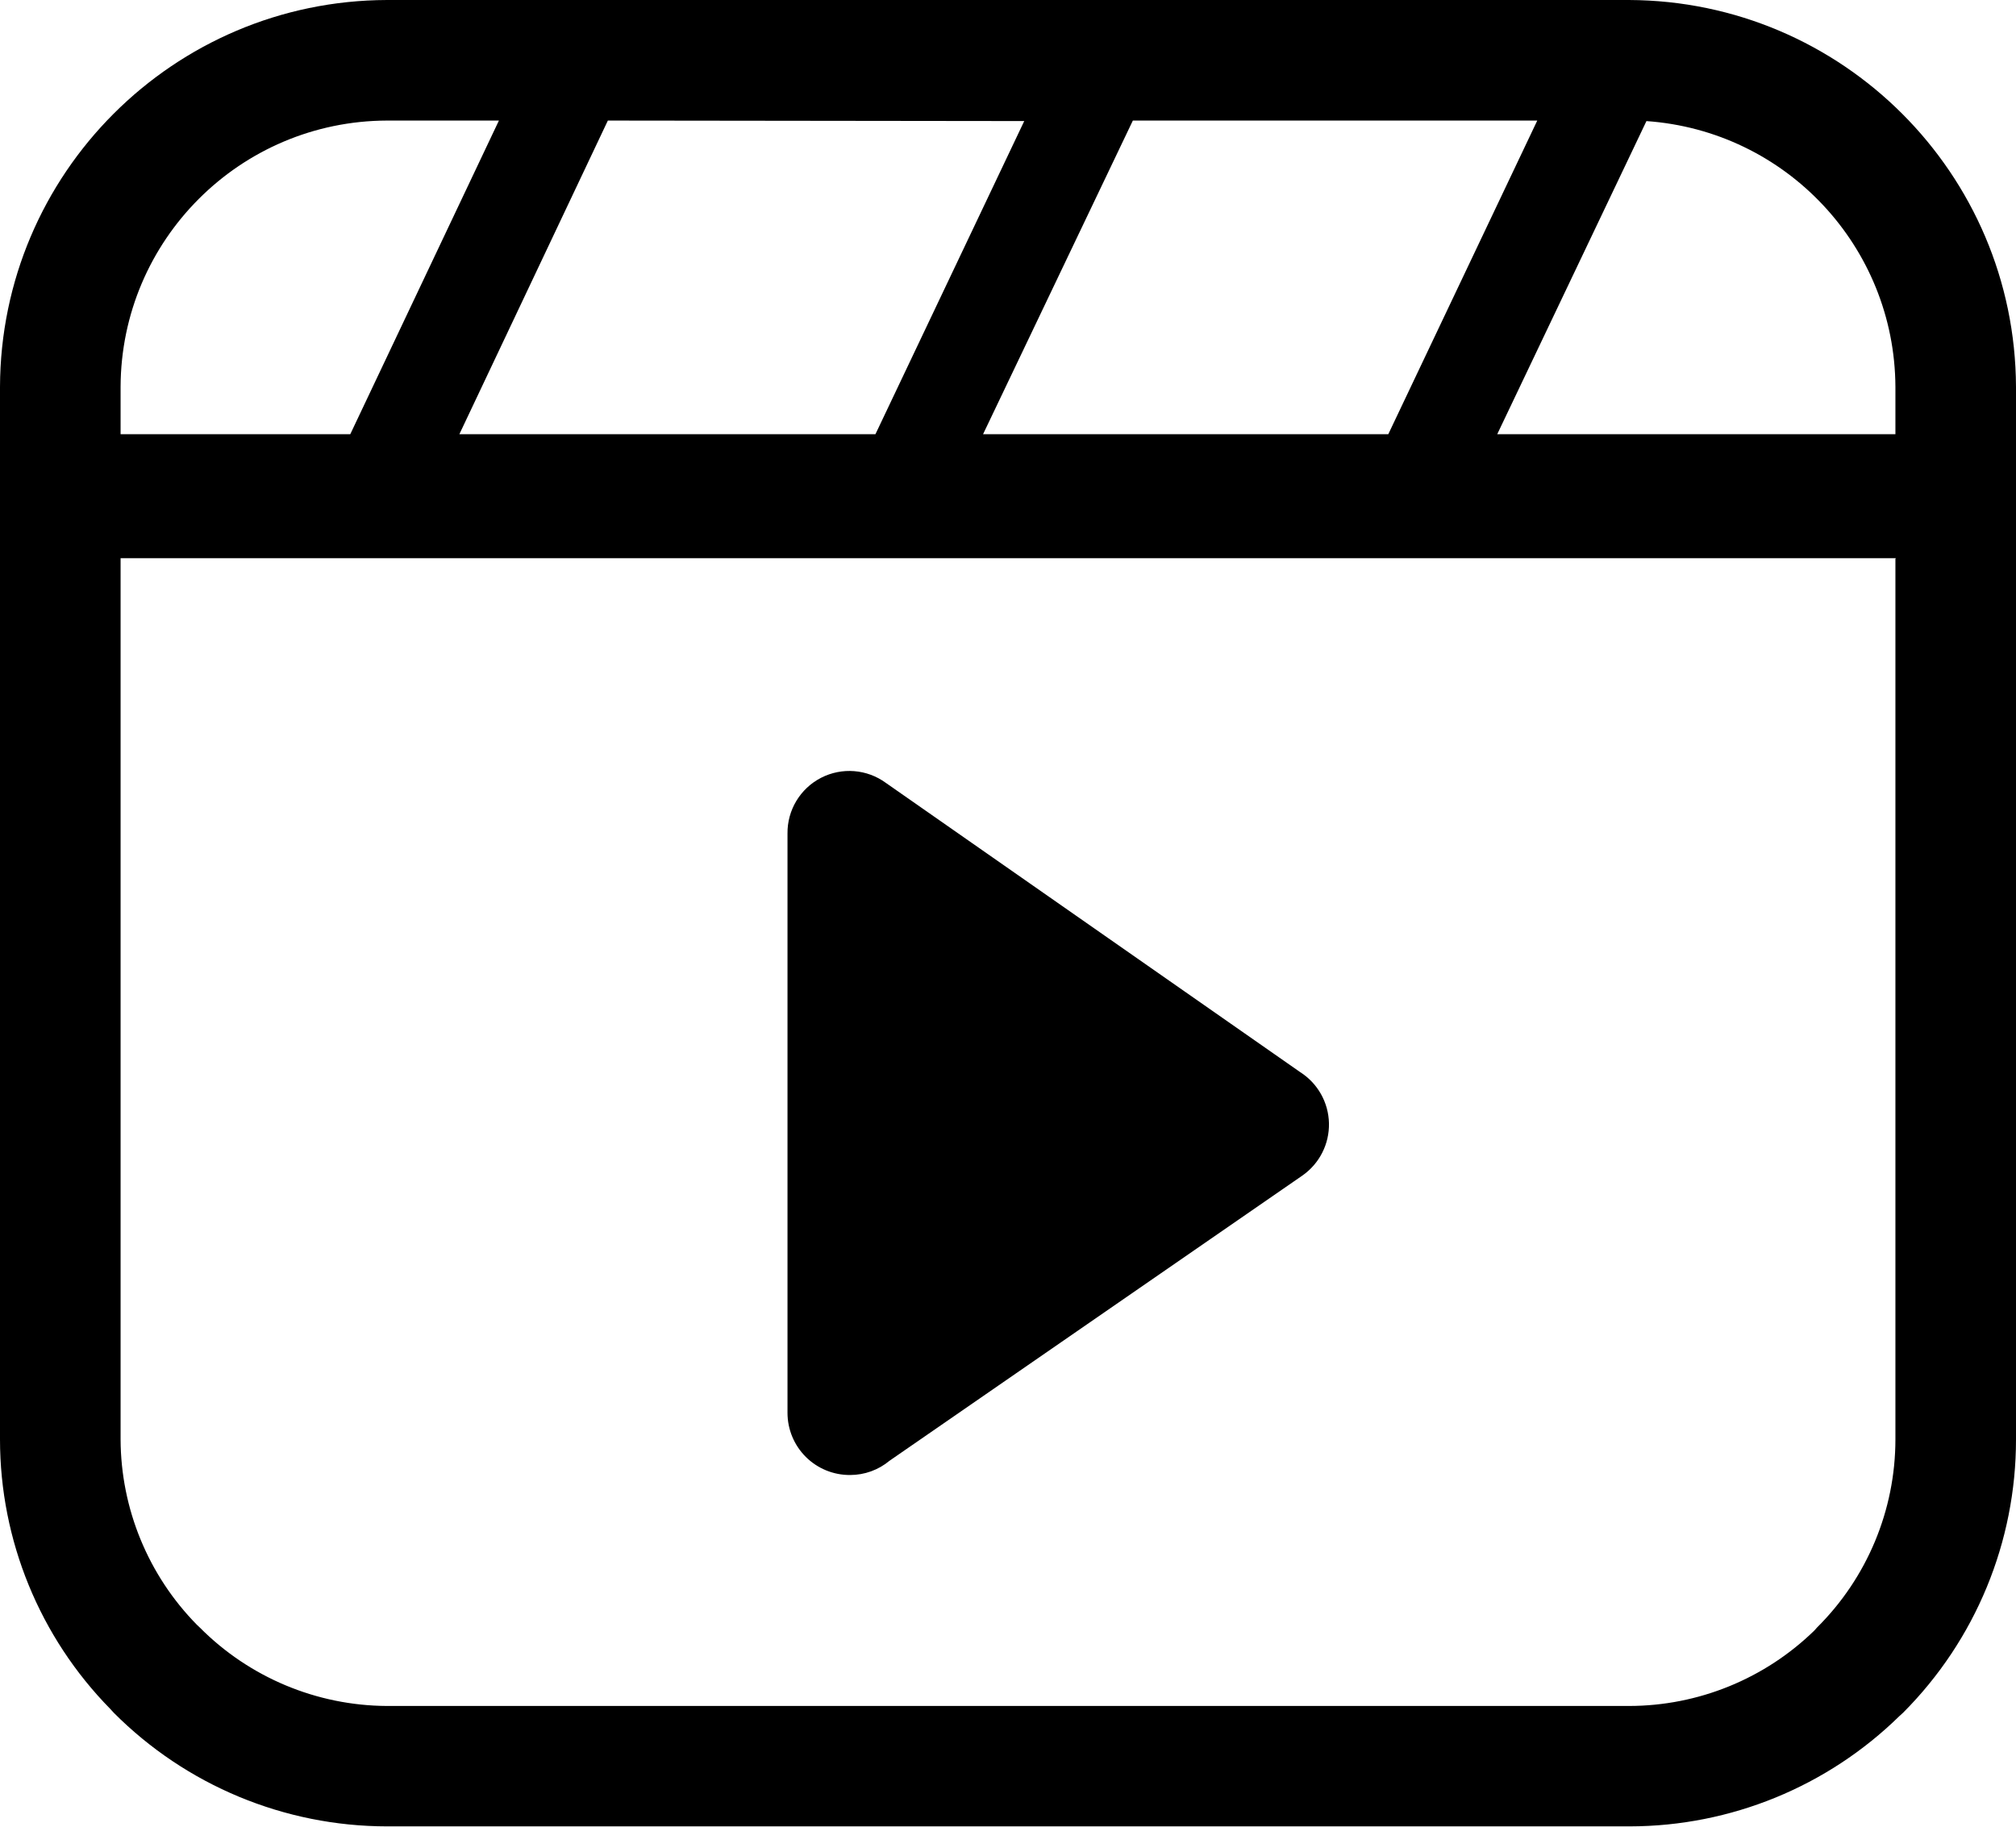
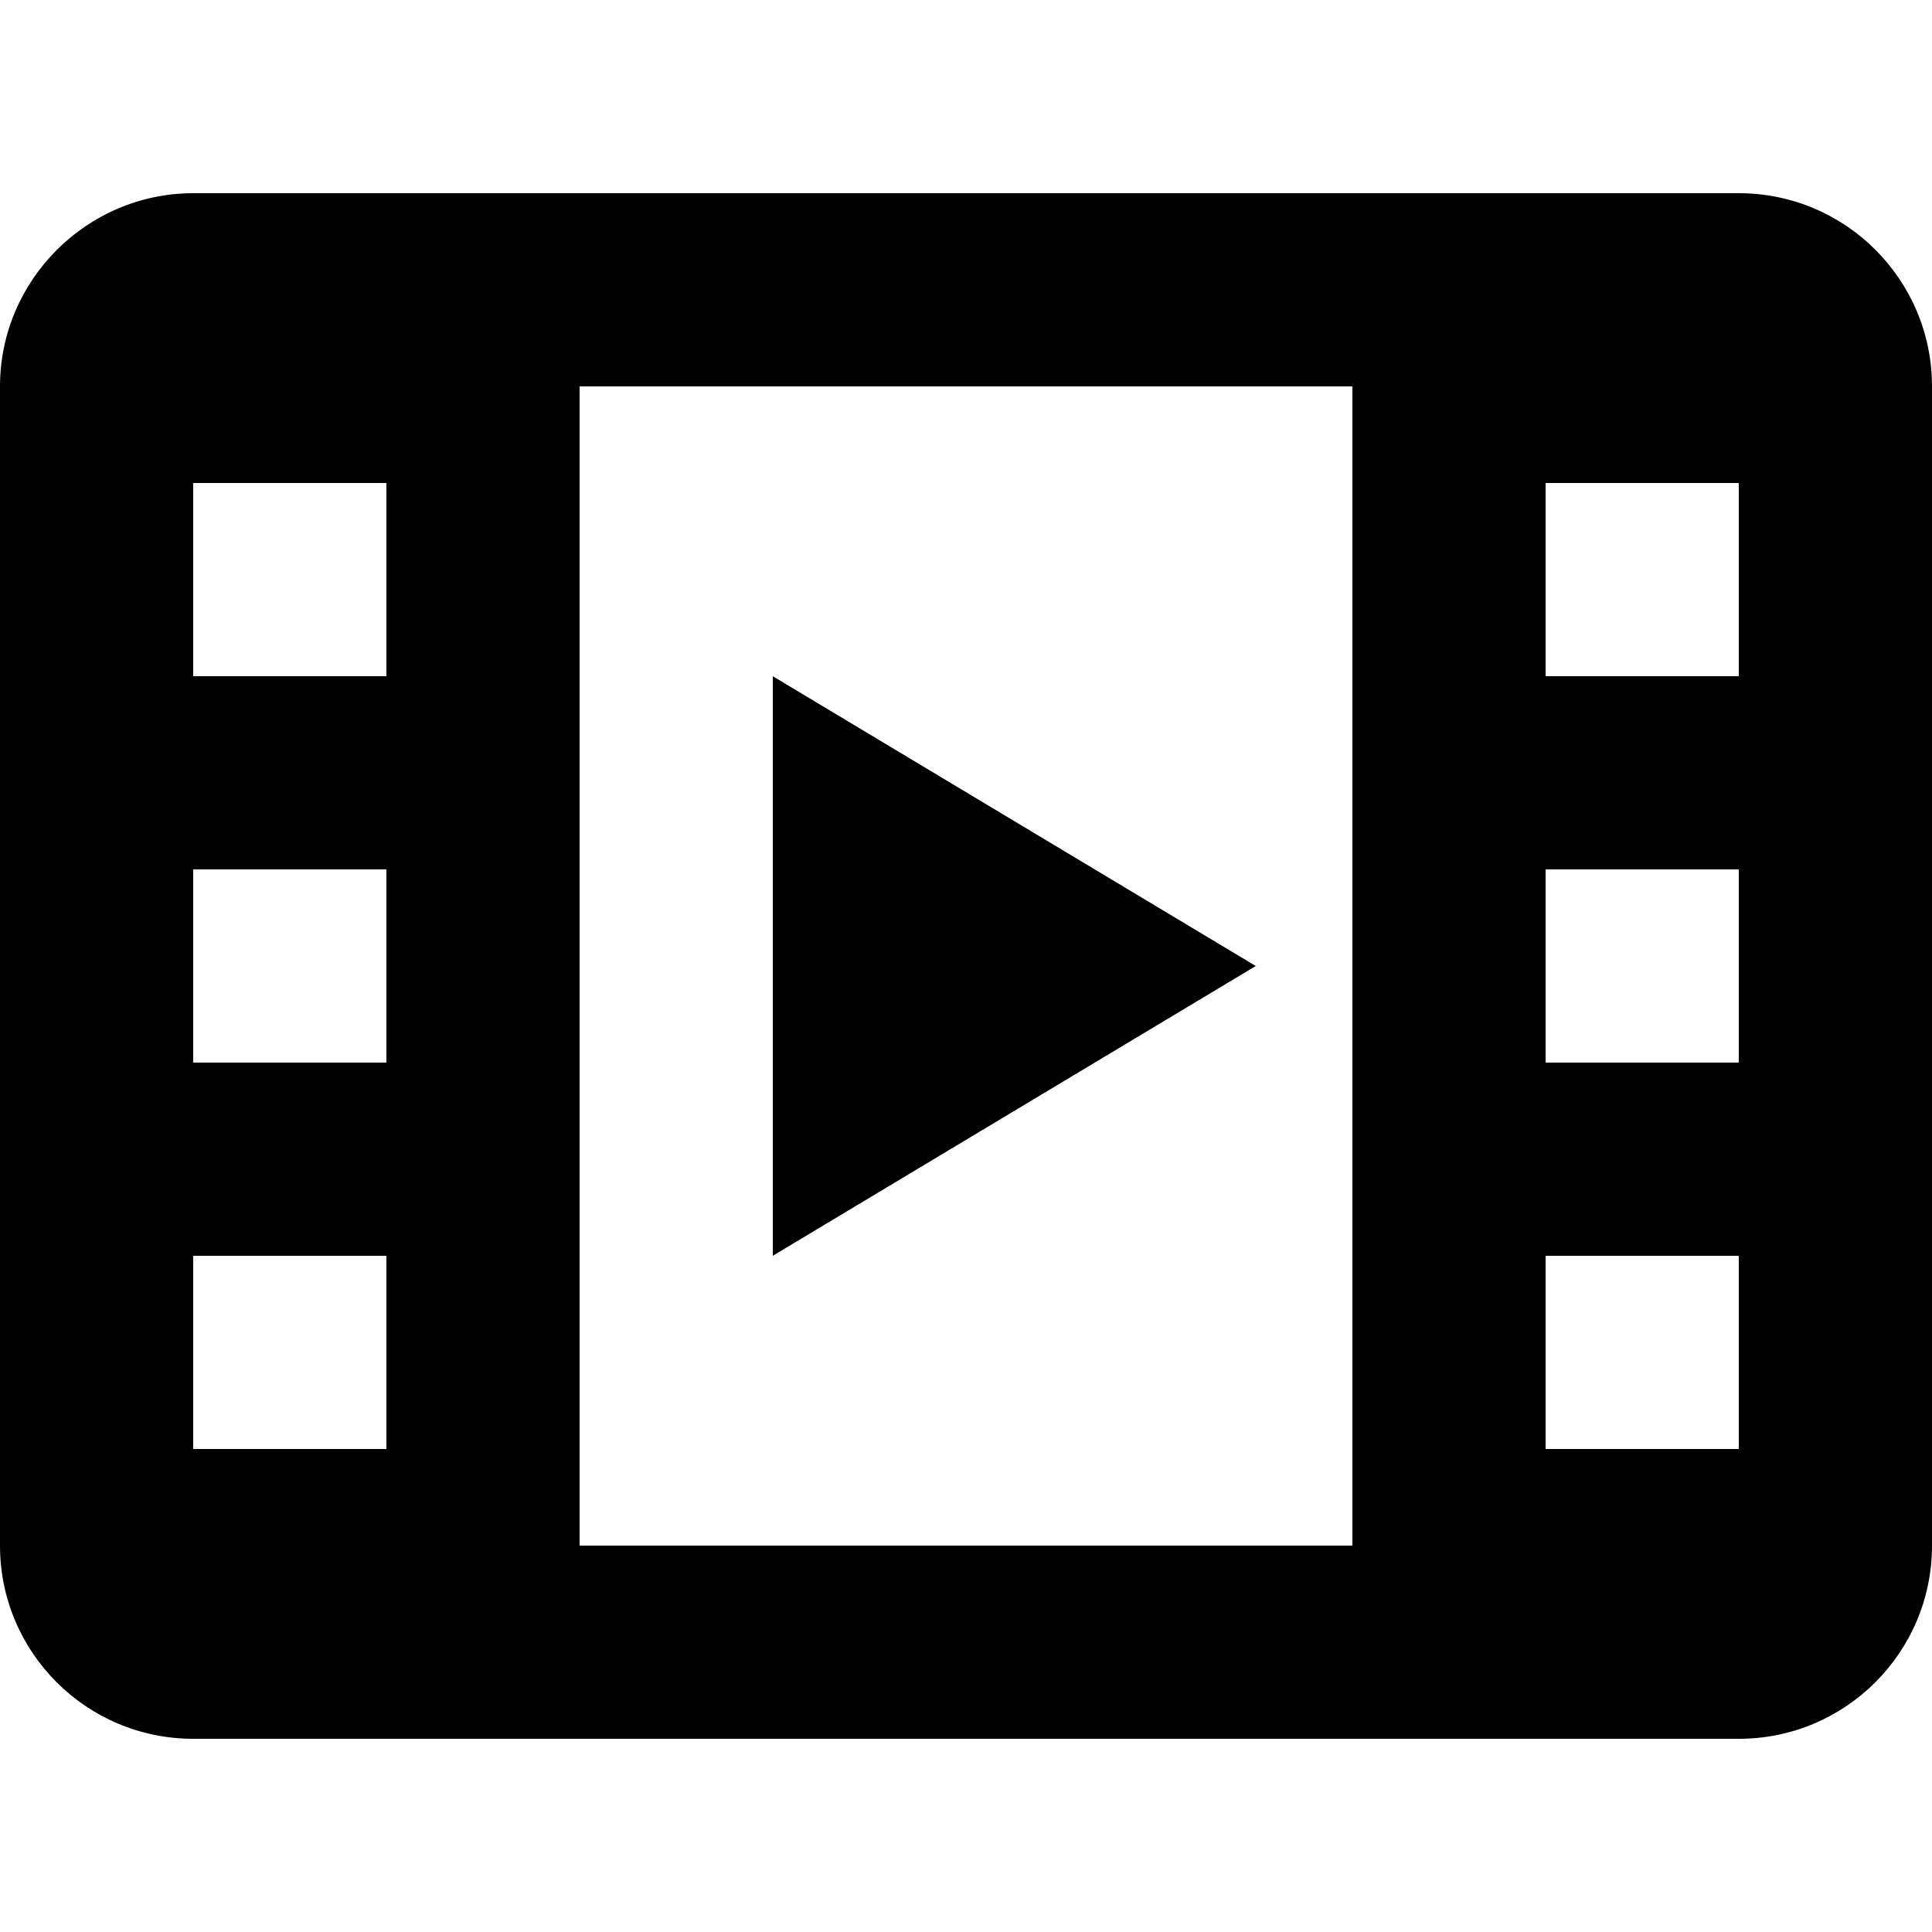
- <svg xmlns="http://www.w3.org/2000/svg" id="Layer_1" data-name="Layer 1" viewBox="0 0 122.88 111.34">
-   <path d="M23.59,0h75.7a23.68,23.68,0,0,1,23.59,23.59V87.75A23.56,23.56,0,0,1,116,104.41l-.22.2a23.53,23.53,0,0,1-16.44,6.73H23.59a23.53,23.53,0,0,1-16.66-6.93l-.2-.22A23.46,23.46,0,0,1,0,87.75V23.59A23.66,23.66,0,0,1,23.59,0ZM54,47.73,79.25,65.36a3.79,3.79,0,0,1,.14,6.3L54.22,89.05a3.75,3.75,0,0,1-2.4.87A3.79,3.79,0,0,1,48,86.13V50.82h0A3.77,3.77,0,0,1,54,47.73ZM7.35,26.47h14L30.41,7.35H23.59A16.29,16.29,0,0,0,7.35,23.59v2.88ZM37.05,7.35,28,26.47H53.36L62.43,7.38v0Zm32,0L59.92,26.47h24.7L93.7,7.35Zm31.32,0L91.26,26.47h24.27V23.59a16.32,16.32,0,0,0-15.2-16.21Zm15.2,26.68H7.35V87.75A16.21,16.21,0,0,0,12,99.05l.17.16A16.19,16.19,0,0,0,23.59,104h75.7a16.21,16.21,0,0,0,11.3-4.6l.16-.18a16.17,16.17,0,0,0,4.78-11.46V34.06Z" />
+ <svg xmlns="http://www.w3.org/2000/svg" viewBox="0 0 20 20">
+   <path d="M0 4c0-1.1.9-2 2-2h16a2 2 0 0 1 2 2v12a2 2 0 0 1-2 2H2a2 2 0 0 1-2-2V4zm6 0v12h8V4H6zM2 5v2h2V5H2zm0 4v2h2V9H2zm0 4v2h2v-2H2zm14-8v2h2V5h-2zm0 4v2h2V9h-2zm0 4v2h2v-2h-2zM8 7l5 3-5 3V7z" />
</svg>
